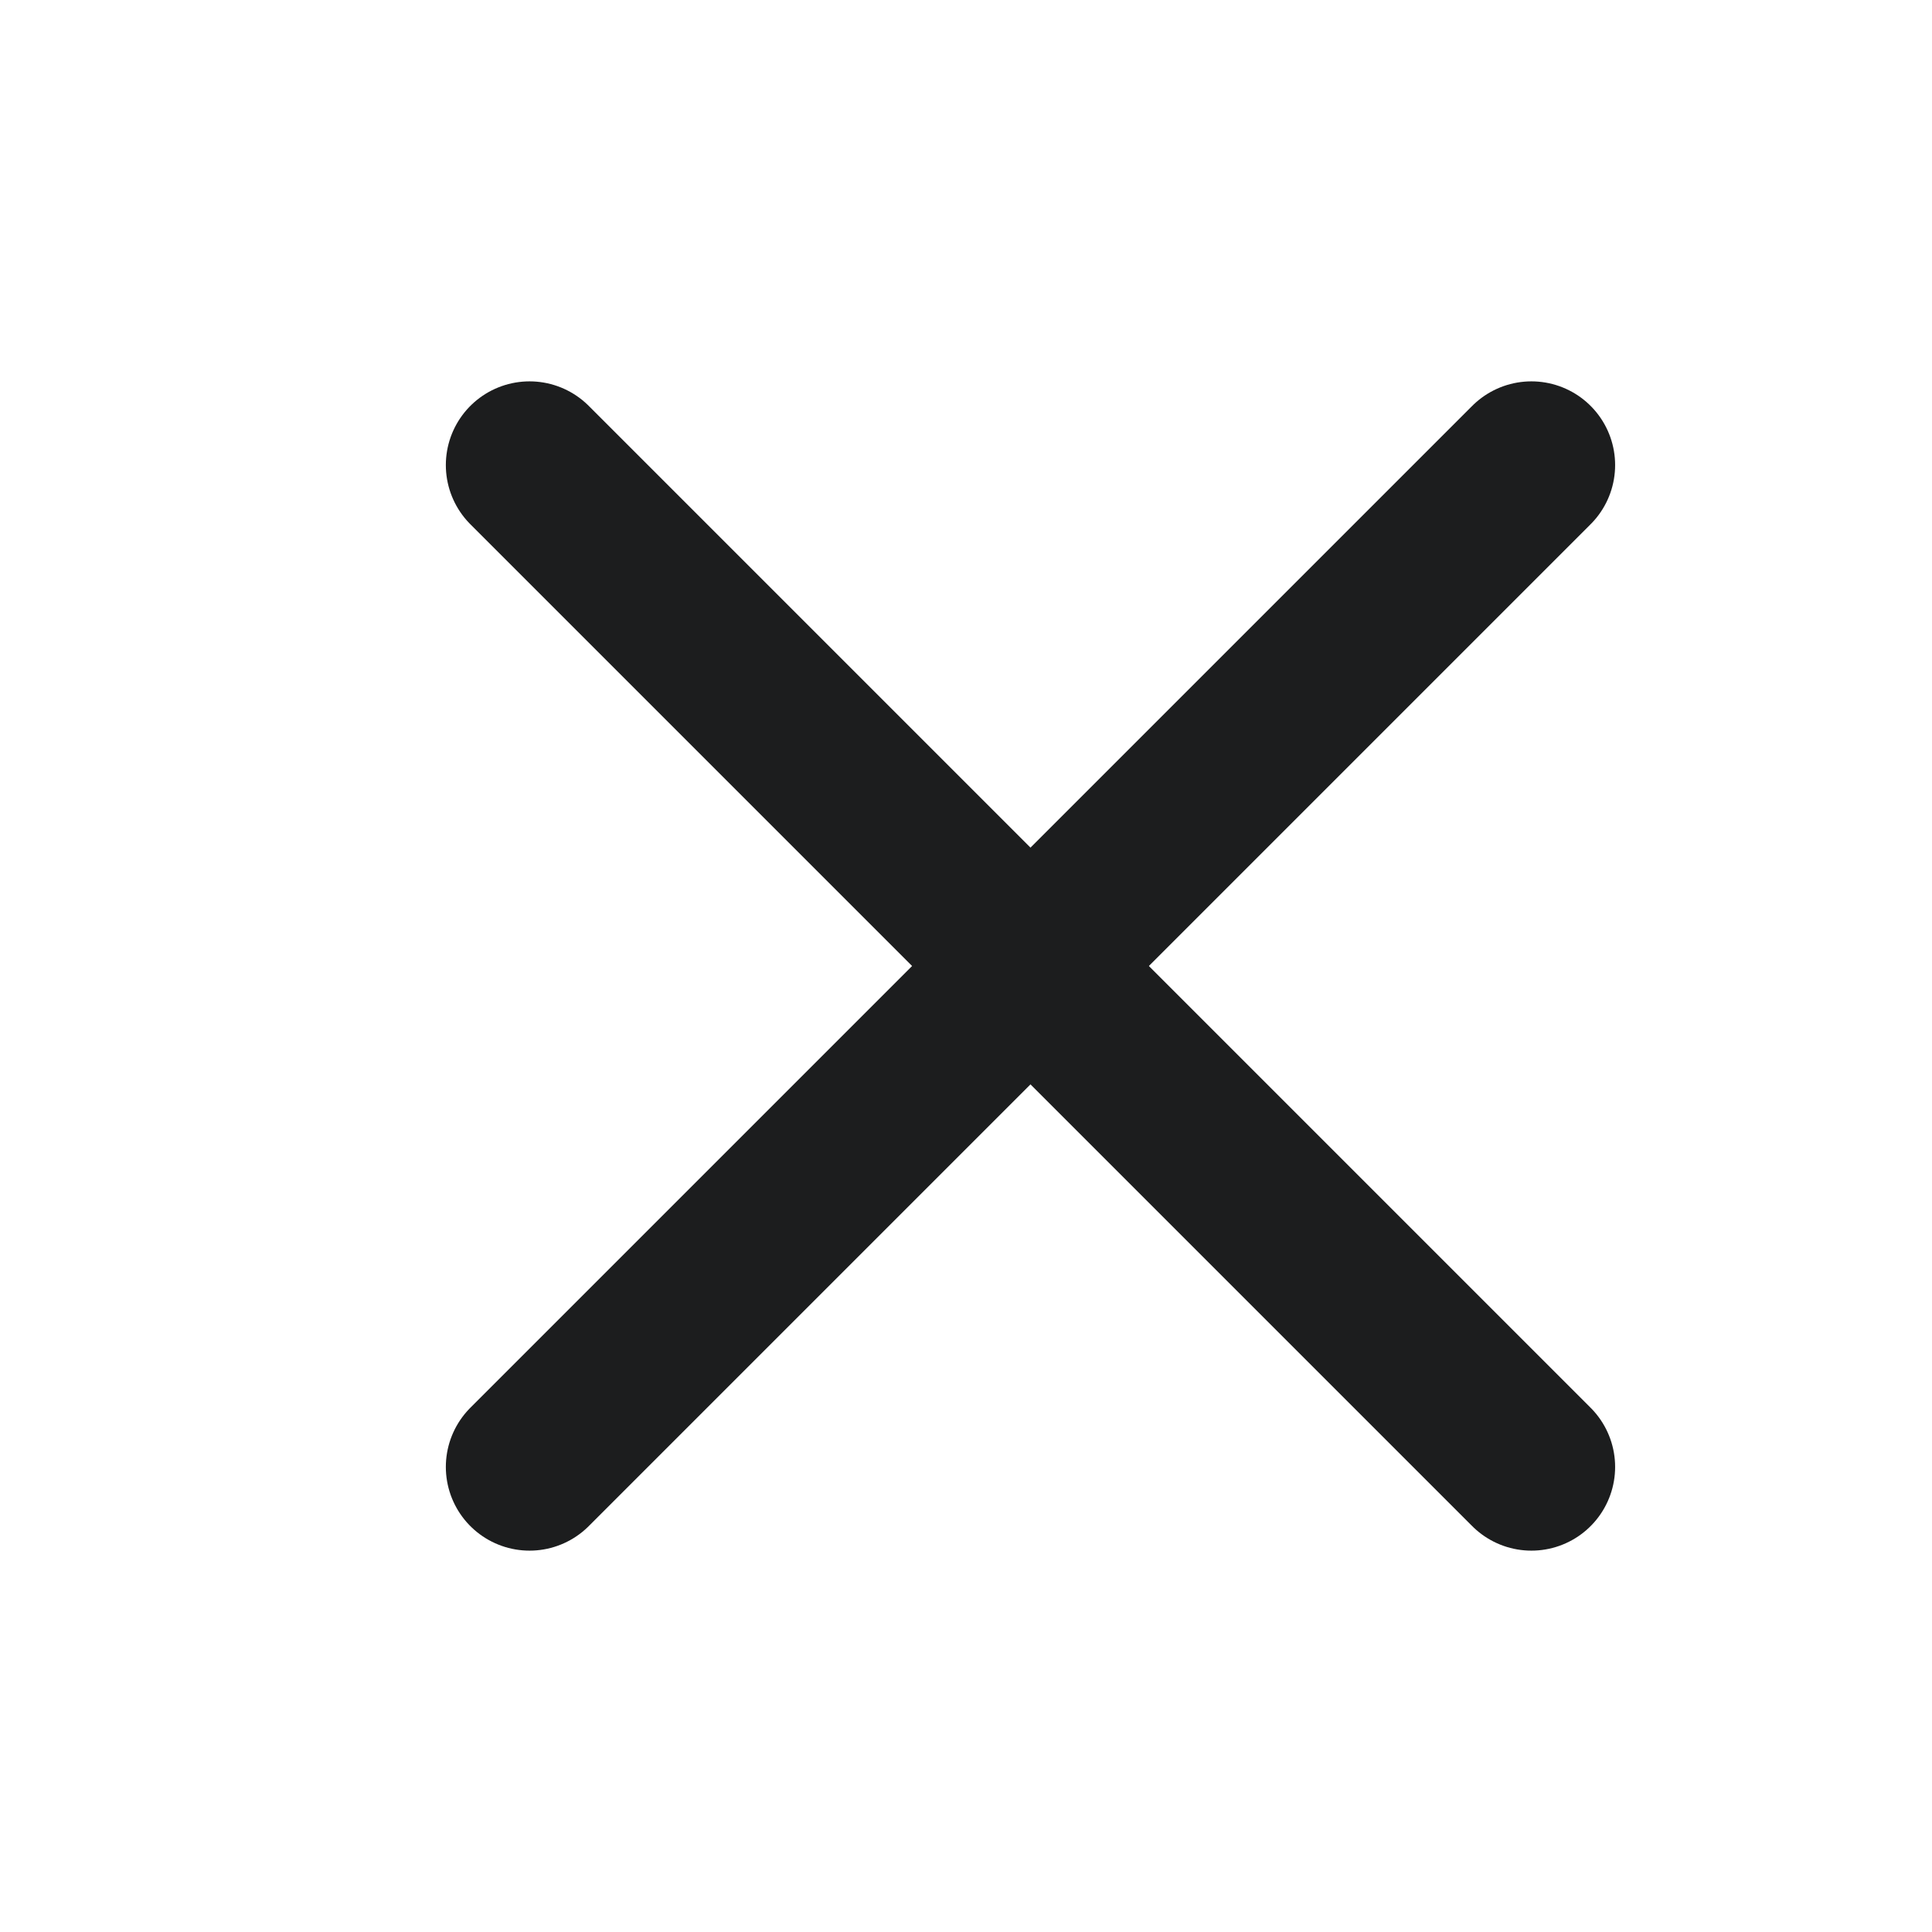
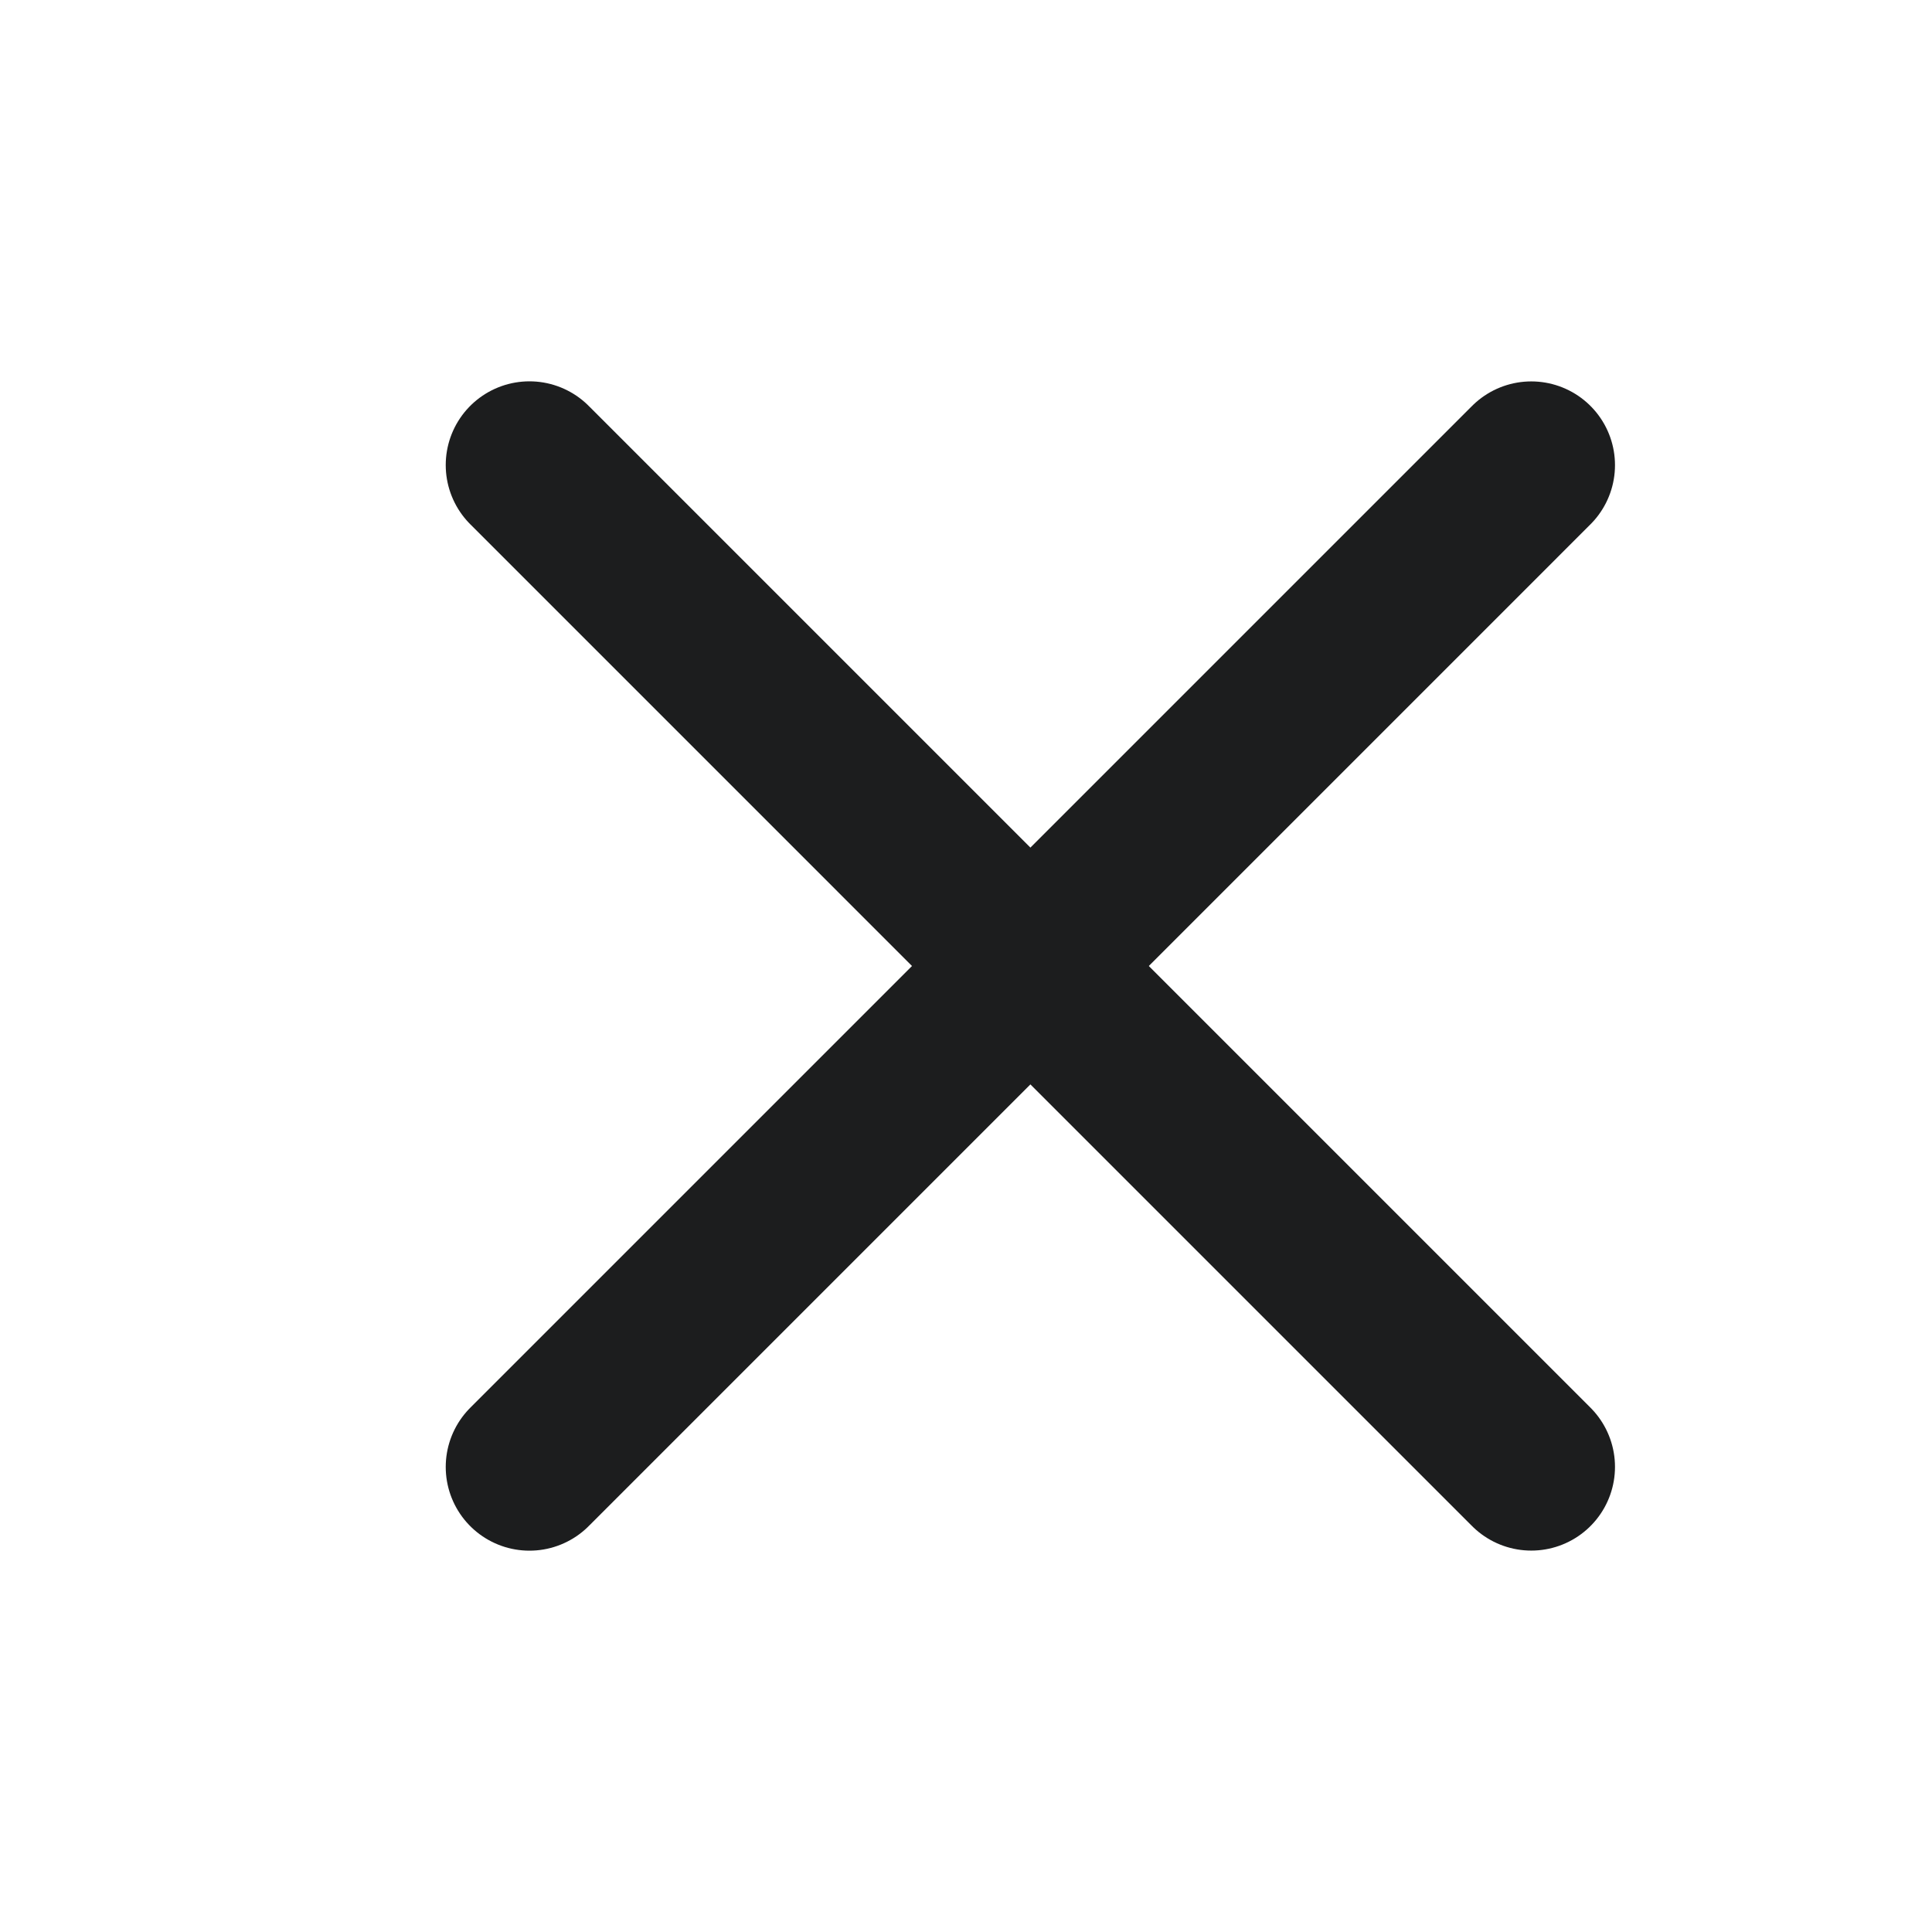
- <svg xmlns="http://www.w3.org/2000/svg" width="32" height="32" viewBox="0 0 32 32" fill="none">
-   <path d="M8.771 24.297L25.365 7.703" stroke="#1C1D1E" stroke-width="2.773" stroke-linecap="round" />
-   <path d="M8.771 7.703L25.365 24.297" stroke="#1C1D1E" stroke-width="2.773" stroke-linecap="round" />
+ <svg xmlns="http://www.w3.org/2000/svg" width="24" height="24" viewBox="0 0 24 24" fill="none">
+   <path d="M6.577 18.223L19.022 5.778" stroke="#1C1D1E" stroke-width="2.08" stroke-linecap="round" />
+   <path d="M6.577 5.777L19.022 18.222" stroke="#1C1D1E" stroke-width="2.08" stroke-linecap="round" />
</svg>
